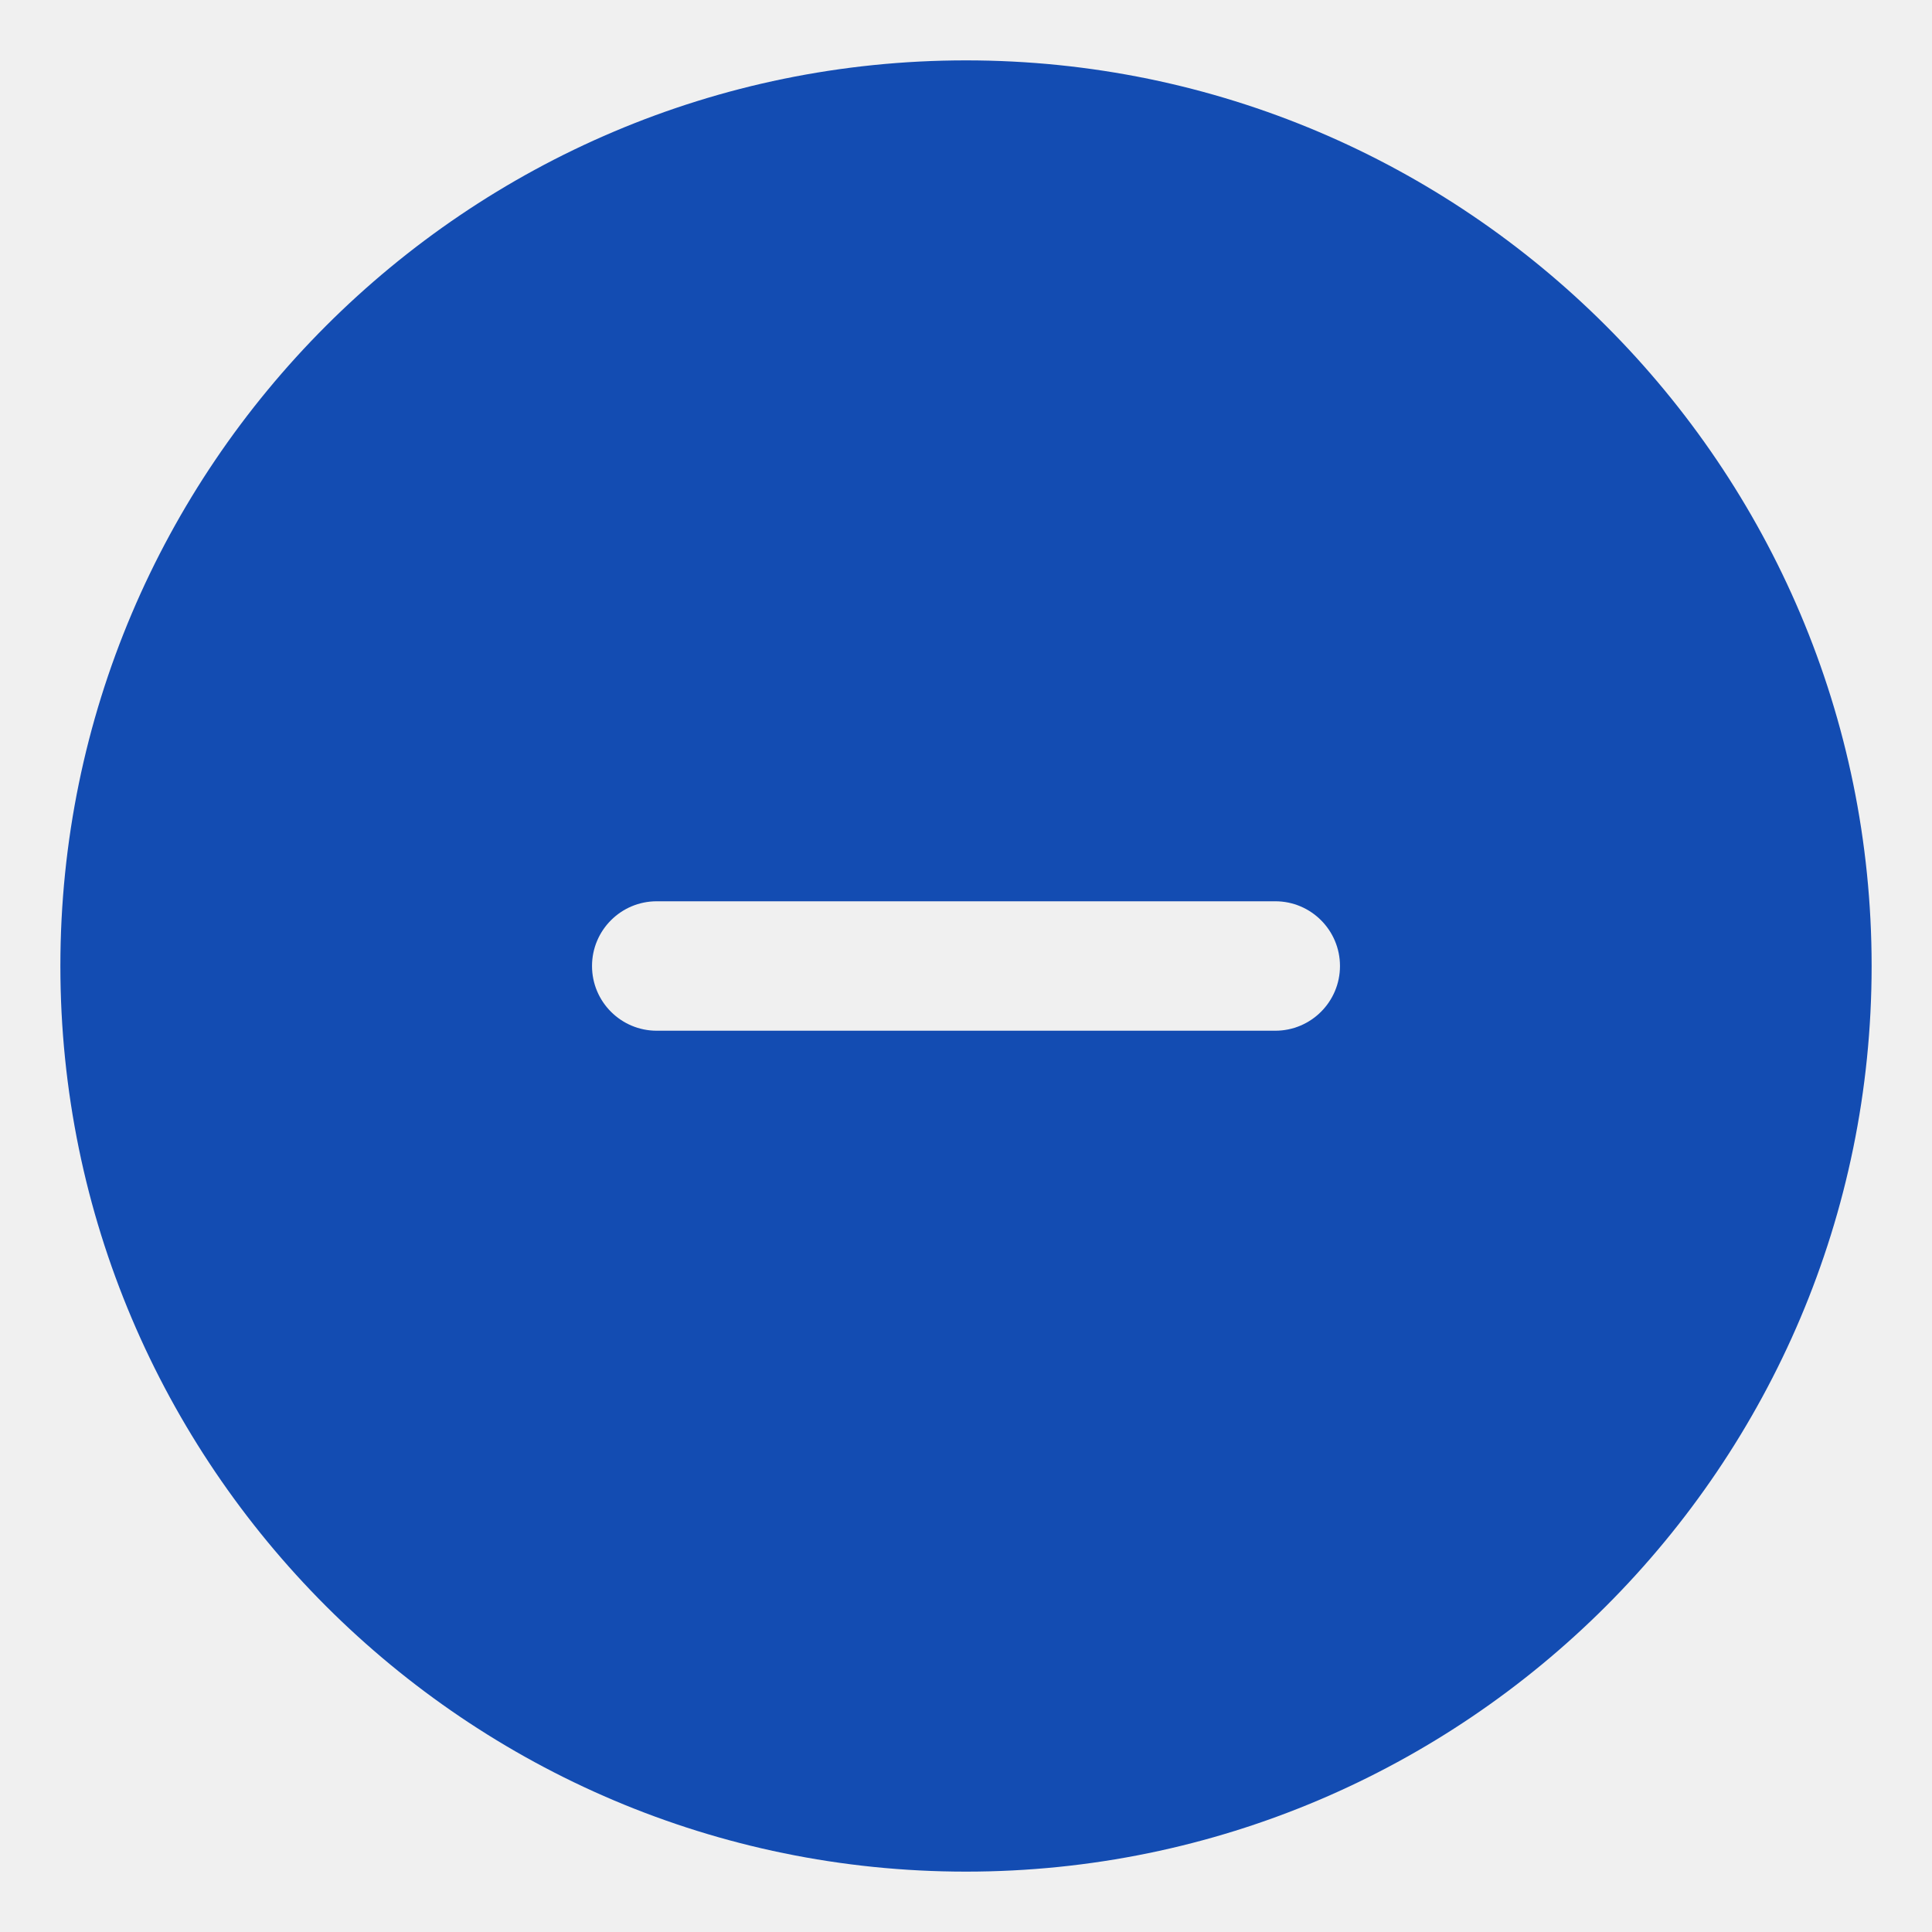
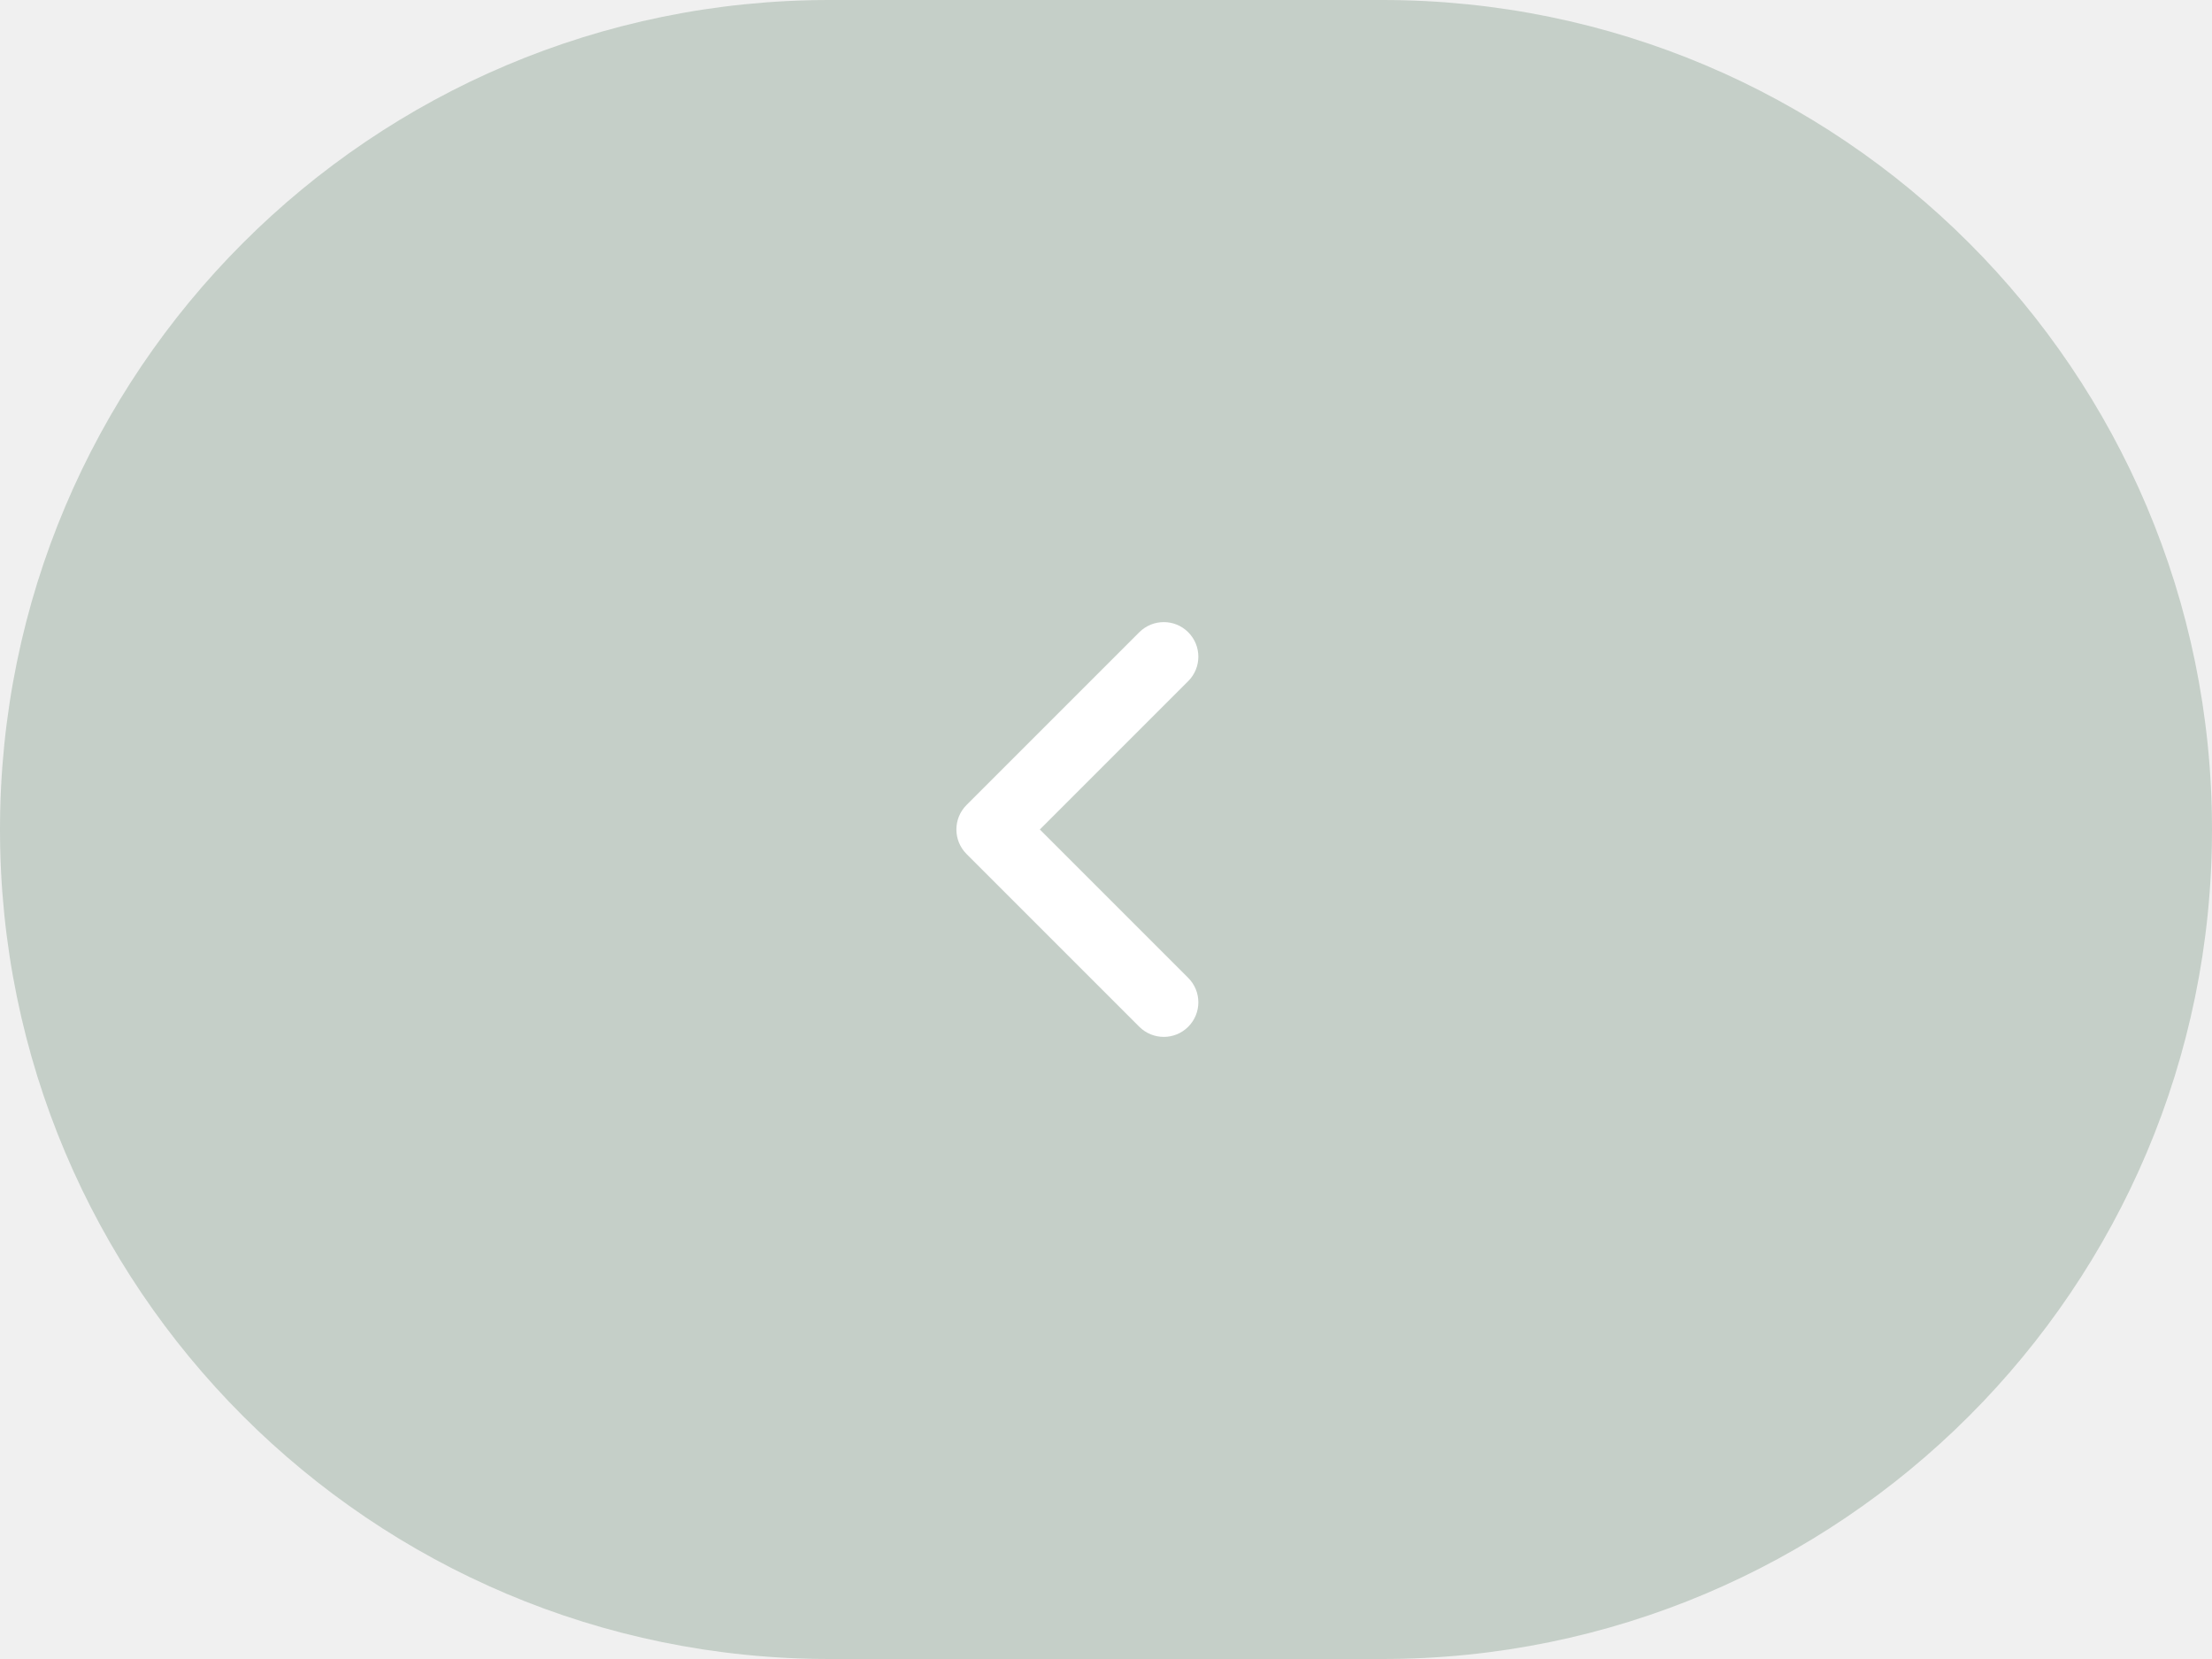
- <svg xmlns="http://www.w3.org/2000/svg" width="28" height="28" viewBox="0 0 28 28" fill="none">
-   <g clip-path="url(#clip0_200_1155)">
-     <path fill-rule="evenodd" clip-rule="evenodd" d="M14 27.125C6.763 27.125 0.875 21.237 0.875 14C0.875 6.763 6.763 0.875 14 0.875C21.238 0.875 27.125 6.763 27.125 14C27.125 21.237 21.238 27.125 14 27.125ZM19.42 14C19.42 13.482 19 13.062 18.483 13.062H14.938C14.492 13.062 14.518 13.062 14 13.062C13.482 13.062 13.391 13.062 13.063 13.062H9.518C9 13.062 8.58 13.482 8.58 14C8.58 14.518 9 14.938 9.518 14.938H13.063C13.434 14.938 13.482 14.938 14 14.938C14.518 14.938 14.938 14.938 14.938 14.938H18.482C19 14.938 19.42 14.518 19.42 14Z" fill="#134CB2" />
-   </g>
-   <defs>
-     <clipPath id="clip0_200_1155">
-       <rect width="28" height="28" fill="white" />
-     </clipPath>
-   </defs>
+ <svg xmlns="http://www.w3.org/2000/svg" width="32" height="24" viewBox="0 0 32 24" fill="none">
+   <rect width="32" height="24" rx="12" fill="#1D4C29" fill-opacity="0.2" />
+   <path fill-rule="evenodd" clip-rule="evenodd" d="M17.189 9.146C17.385 9.342 17.385 9.658 17.189 9.854L15.043 12L17.189 14.146C17.385 14.342 17.385 14.658 17.189 14.854C16.994 15.049 16.678 15.049 16.482 14.854L13.982 12.354C13.787 12.158 13.787 11.842 13.982 11.646L16.482 9.146C16.678 8.951 16.994 8.951 17.189 9.146Z" fill="white" />
</svg>
